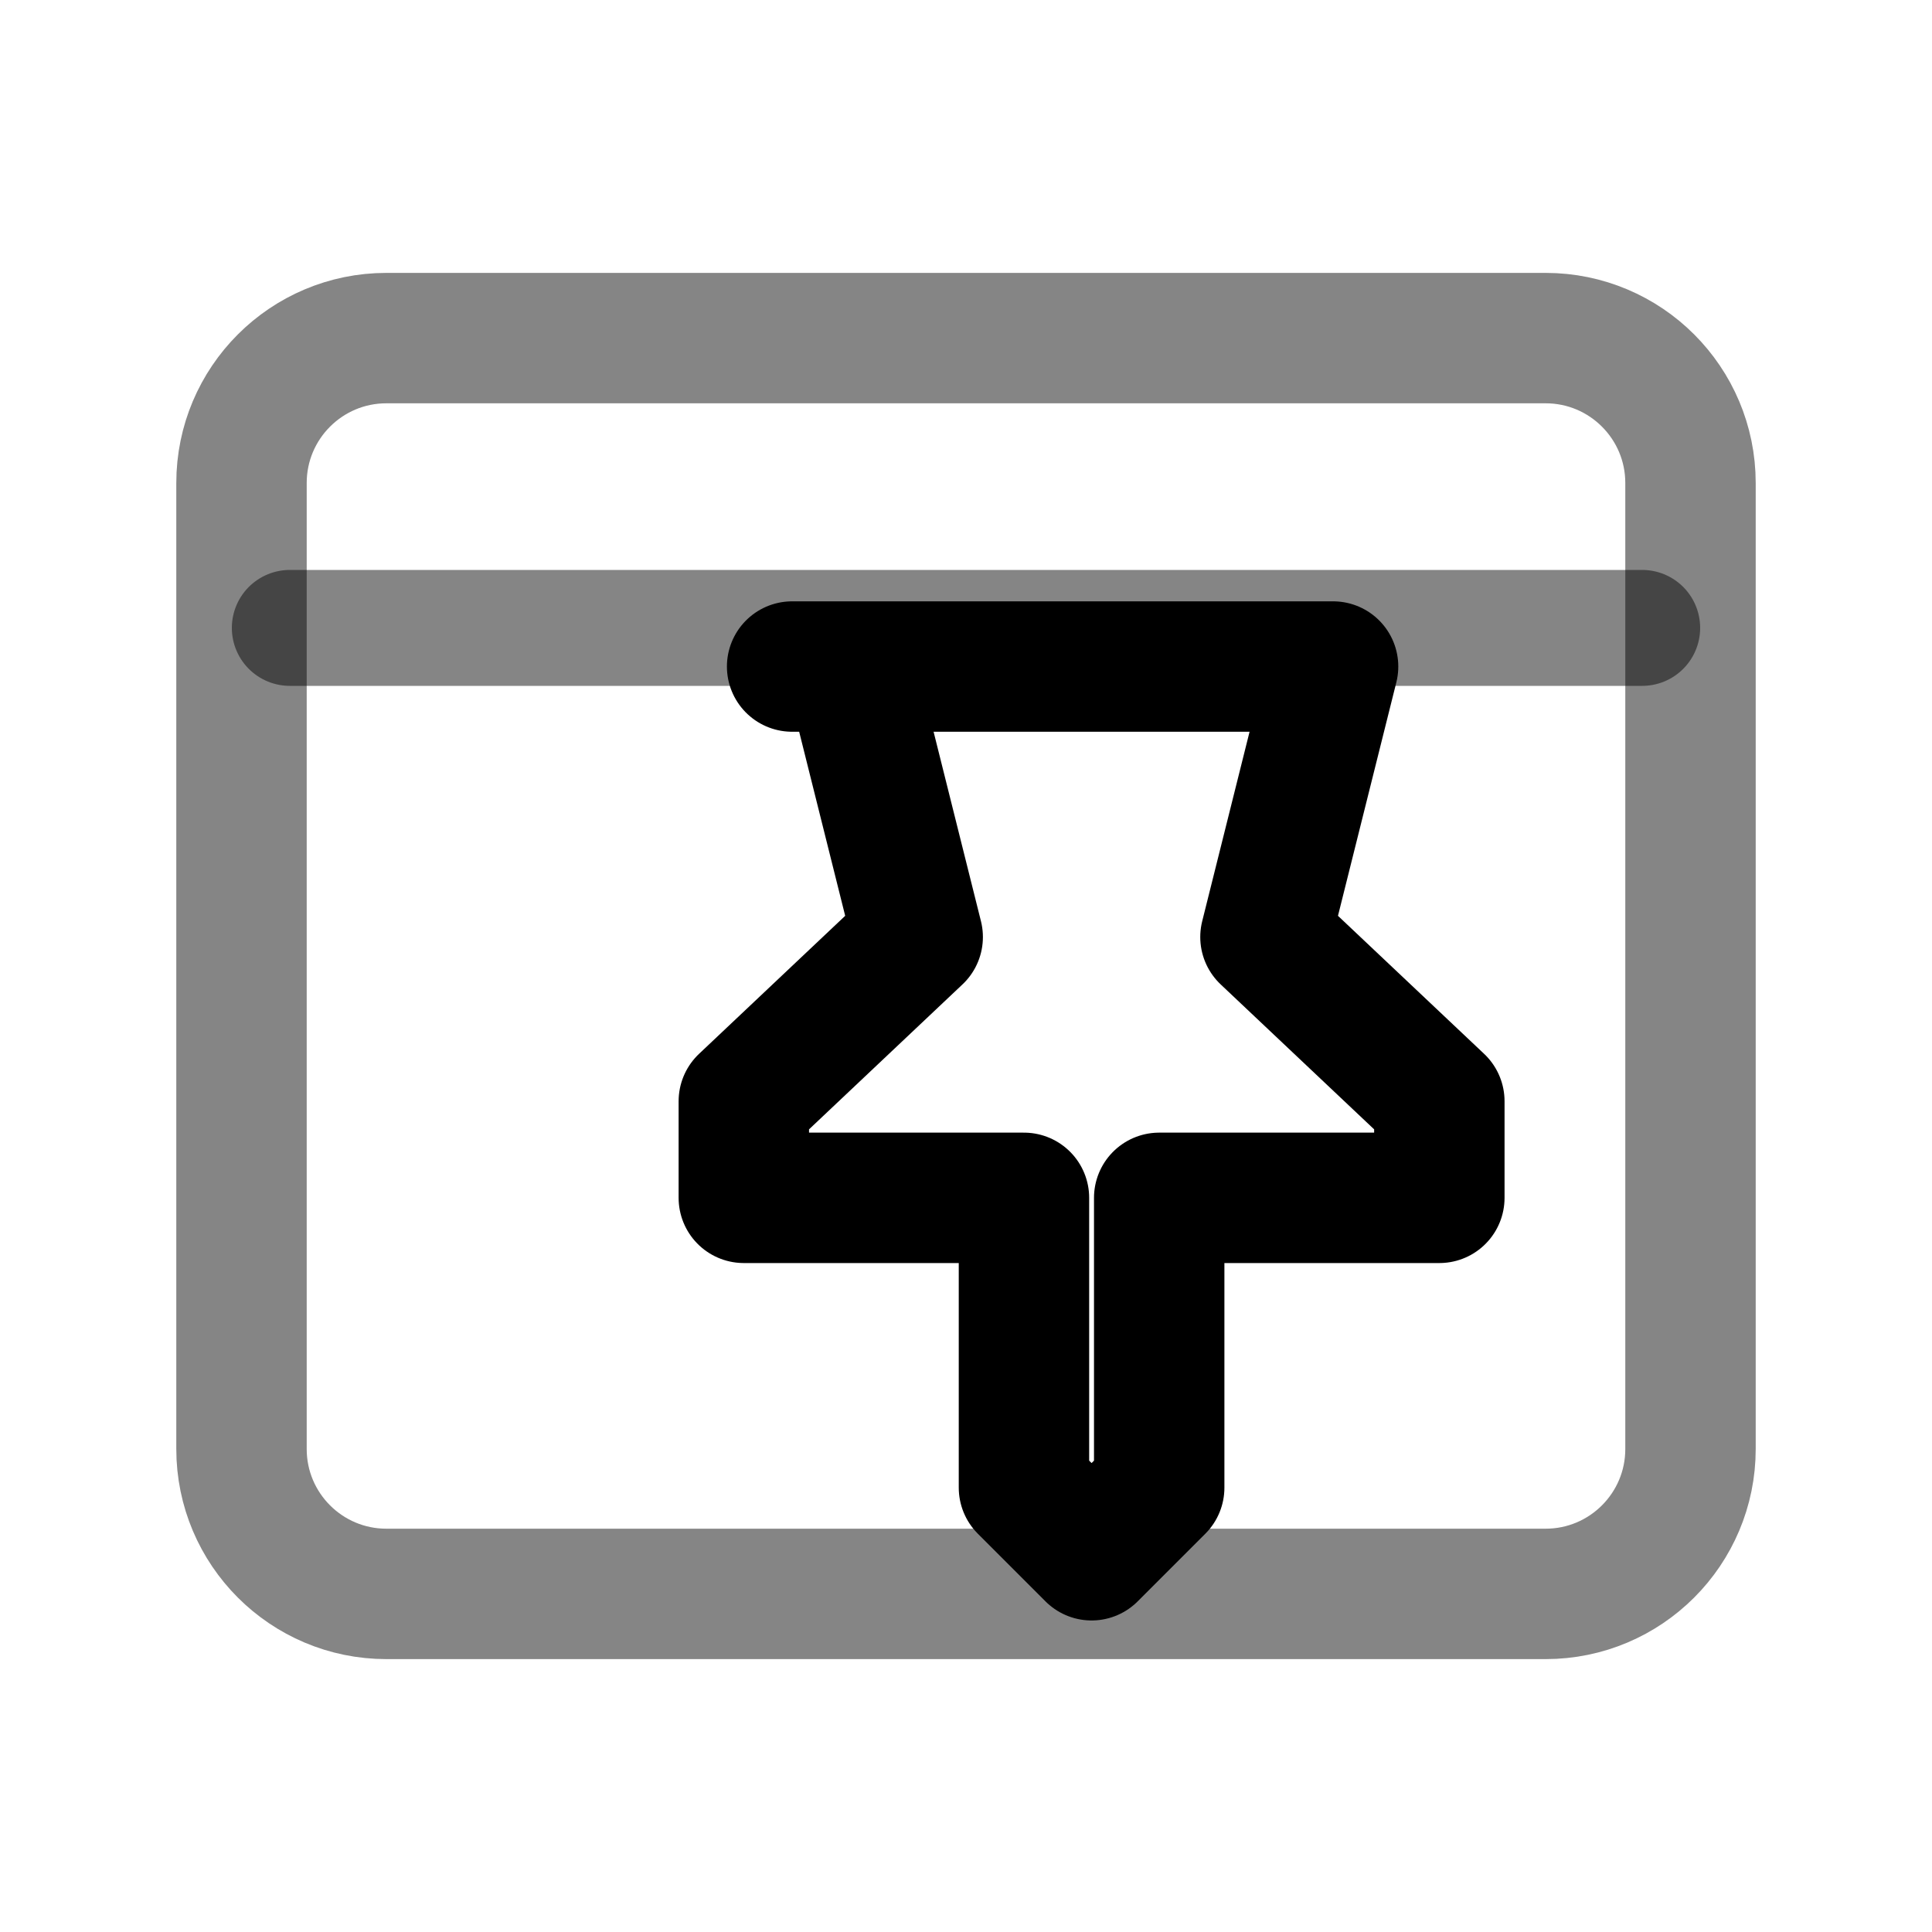
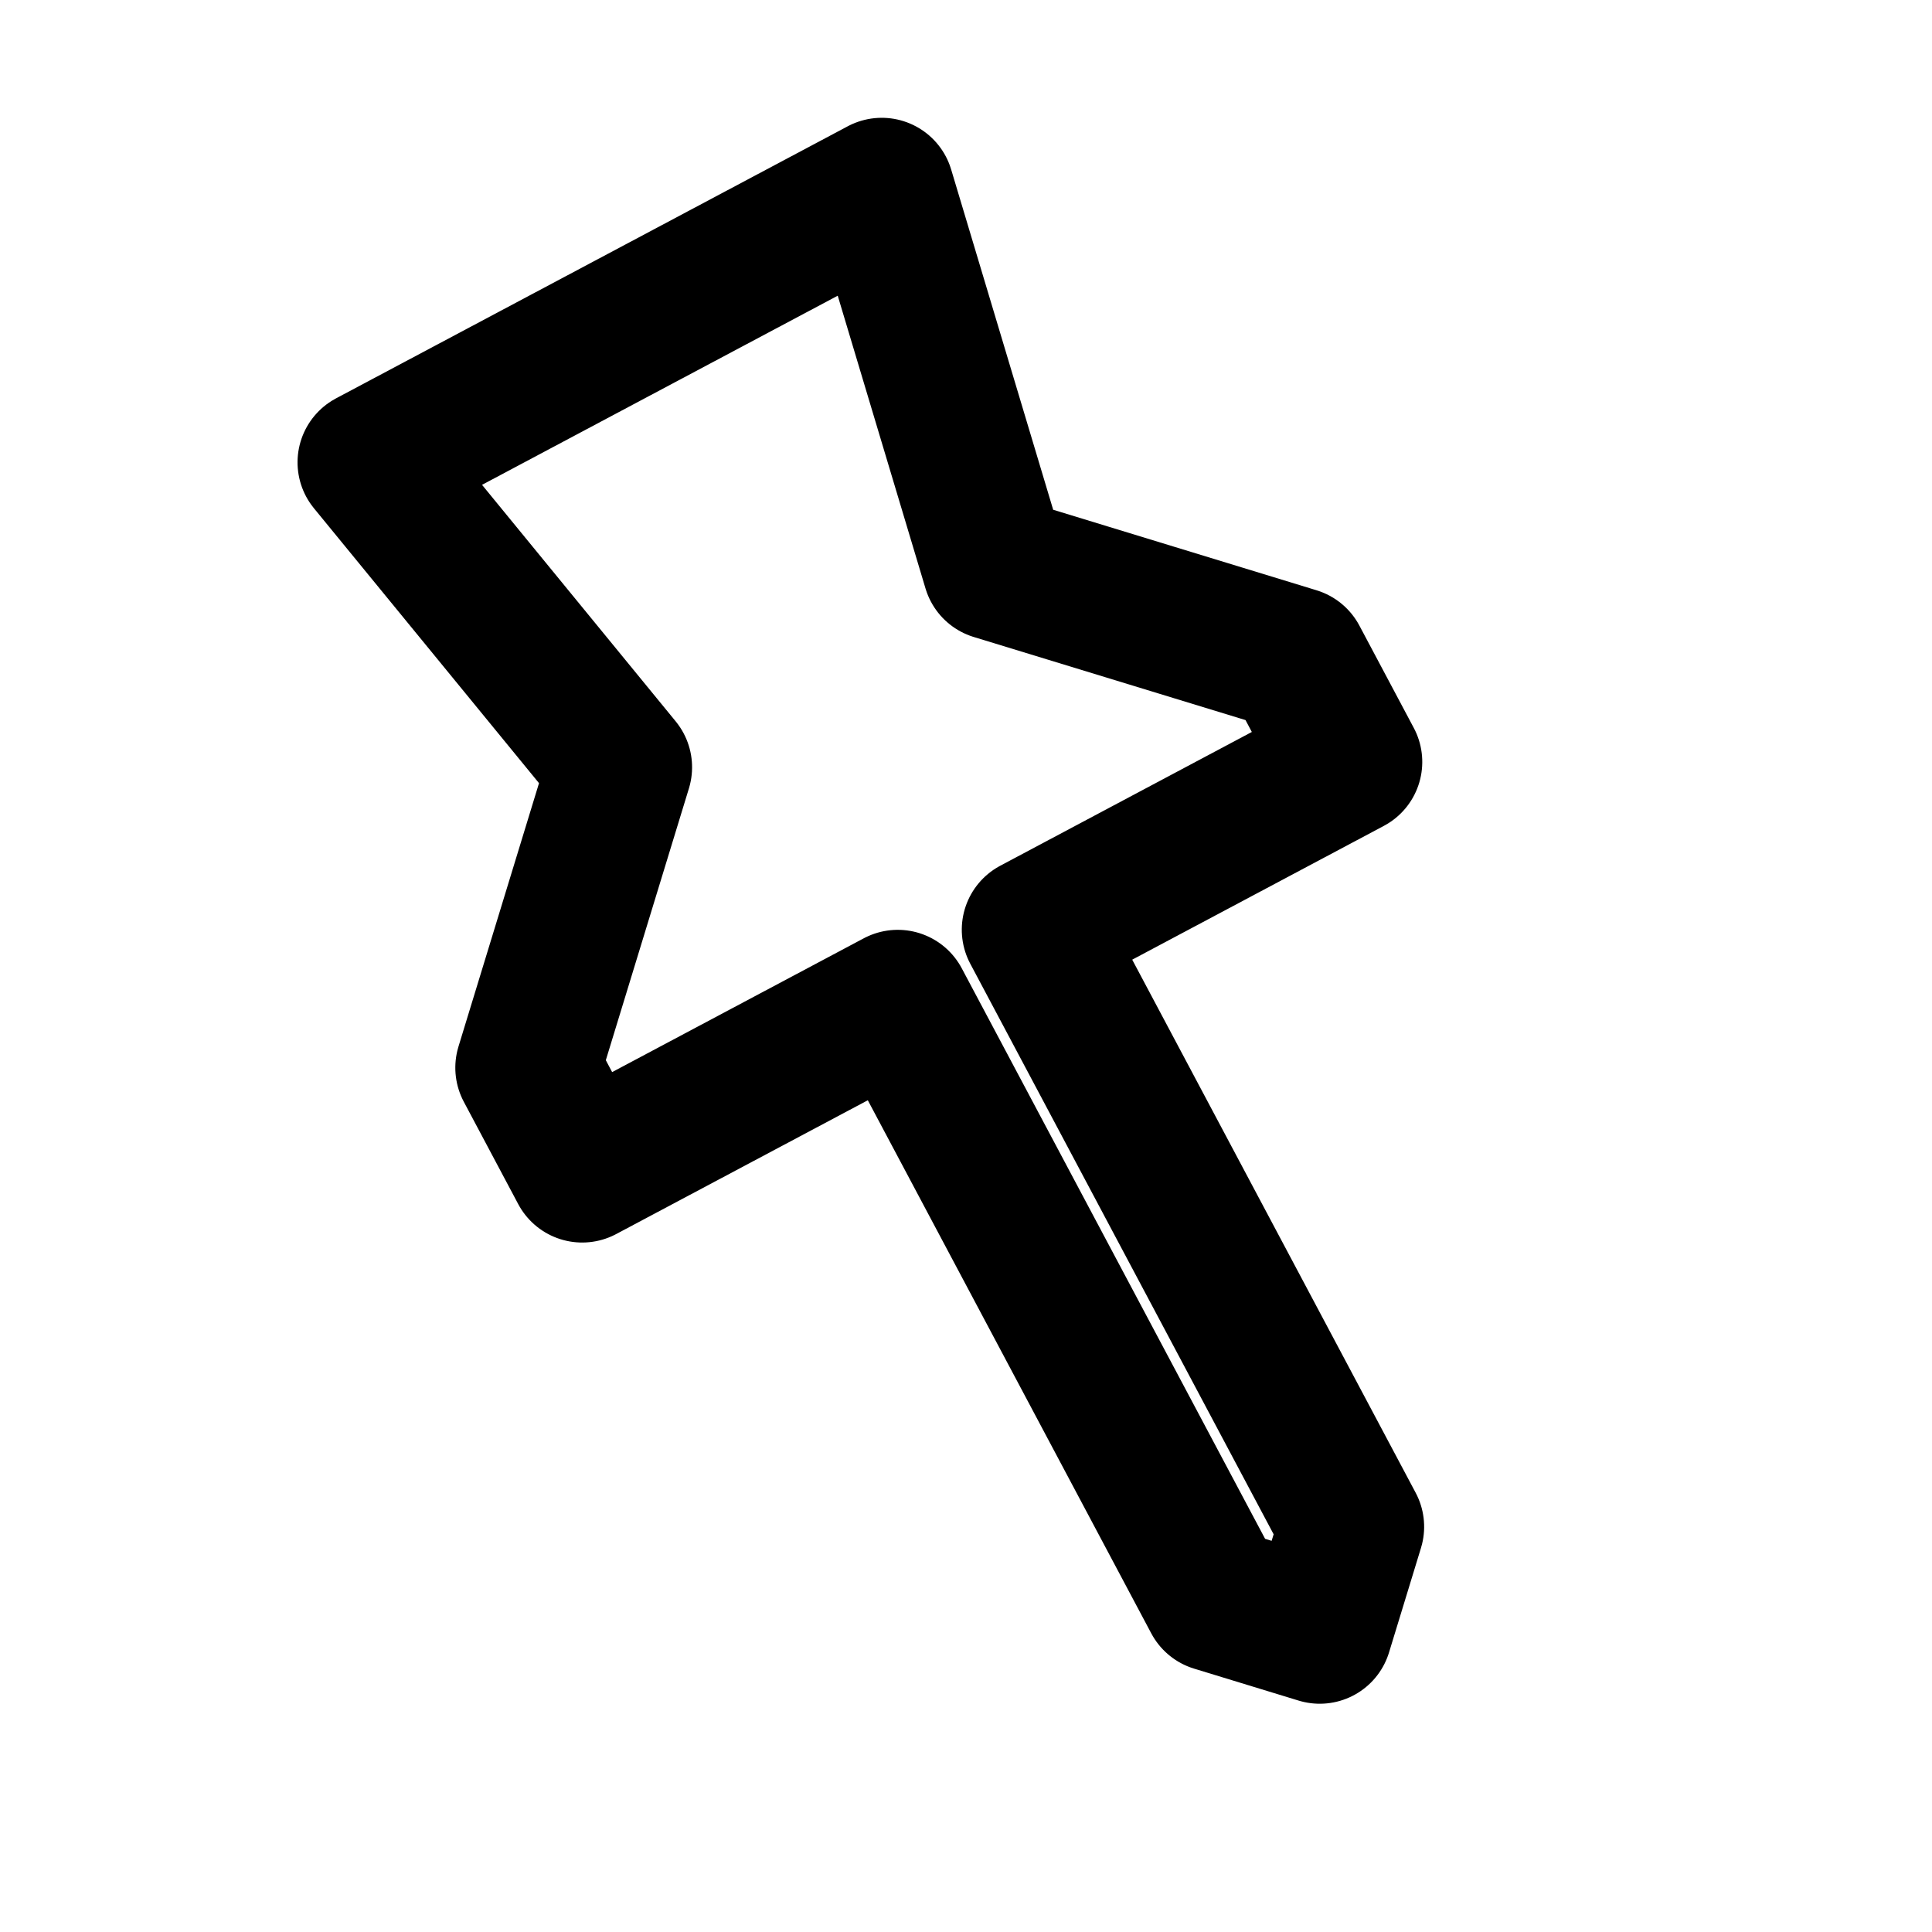
<svg xmlns="http://www.w3.org/2000/svg" viewBox="0 0 20 20" fill="none">
-   <rect x="2.5" y="3.5" width="15" height="13" rx="1.5" stroke="currentColor" stroke-width="1.35" stroke-opacity=".48" />
-   <path d="M3 6.5h14" stroke="currentColor" stroke-width="1.2" stroke-linecap="round" stroke-opacity=".48" />
-   <path d="M8.2 6.9h5.6l-.7 2.8 1.8 1.7v1H12v3l-.7.7-.7-.7v-3H7.7v-1l1.8-1.7-.7-2.8Z" stroke="currentColor" stroke-width="1.35" stroke-linecap="round" stroke-linejoin="round" />
+   <path d="M7 2.5h6l-.8 4 2.3 2.3V10h-3.7v7l-.8.8-.8-.8v-7H5.5V8.8l2.3-2.3-.8-4Z" transform="rotate(-28 10 10)" stroke="currentColor" stroke-width="1.5" stroke-linecap="round" stroke-linejoin="round" />
</svg>
